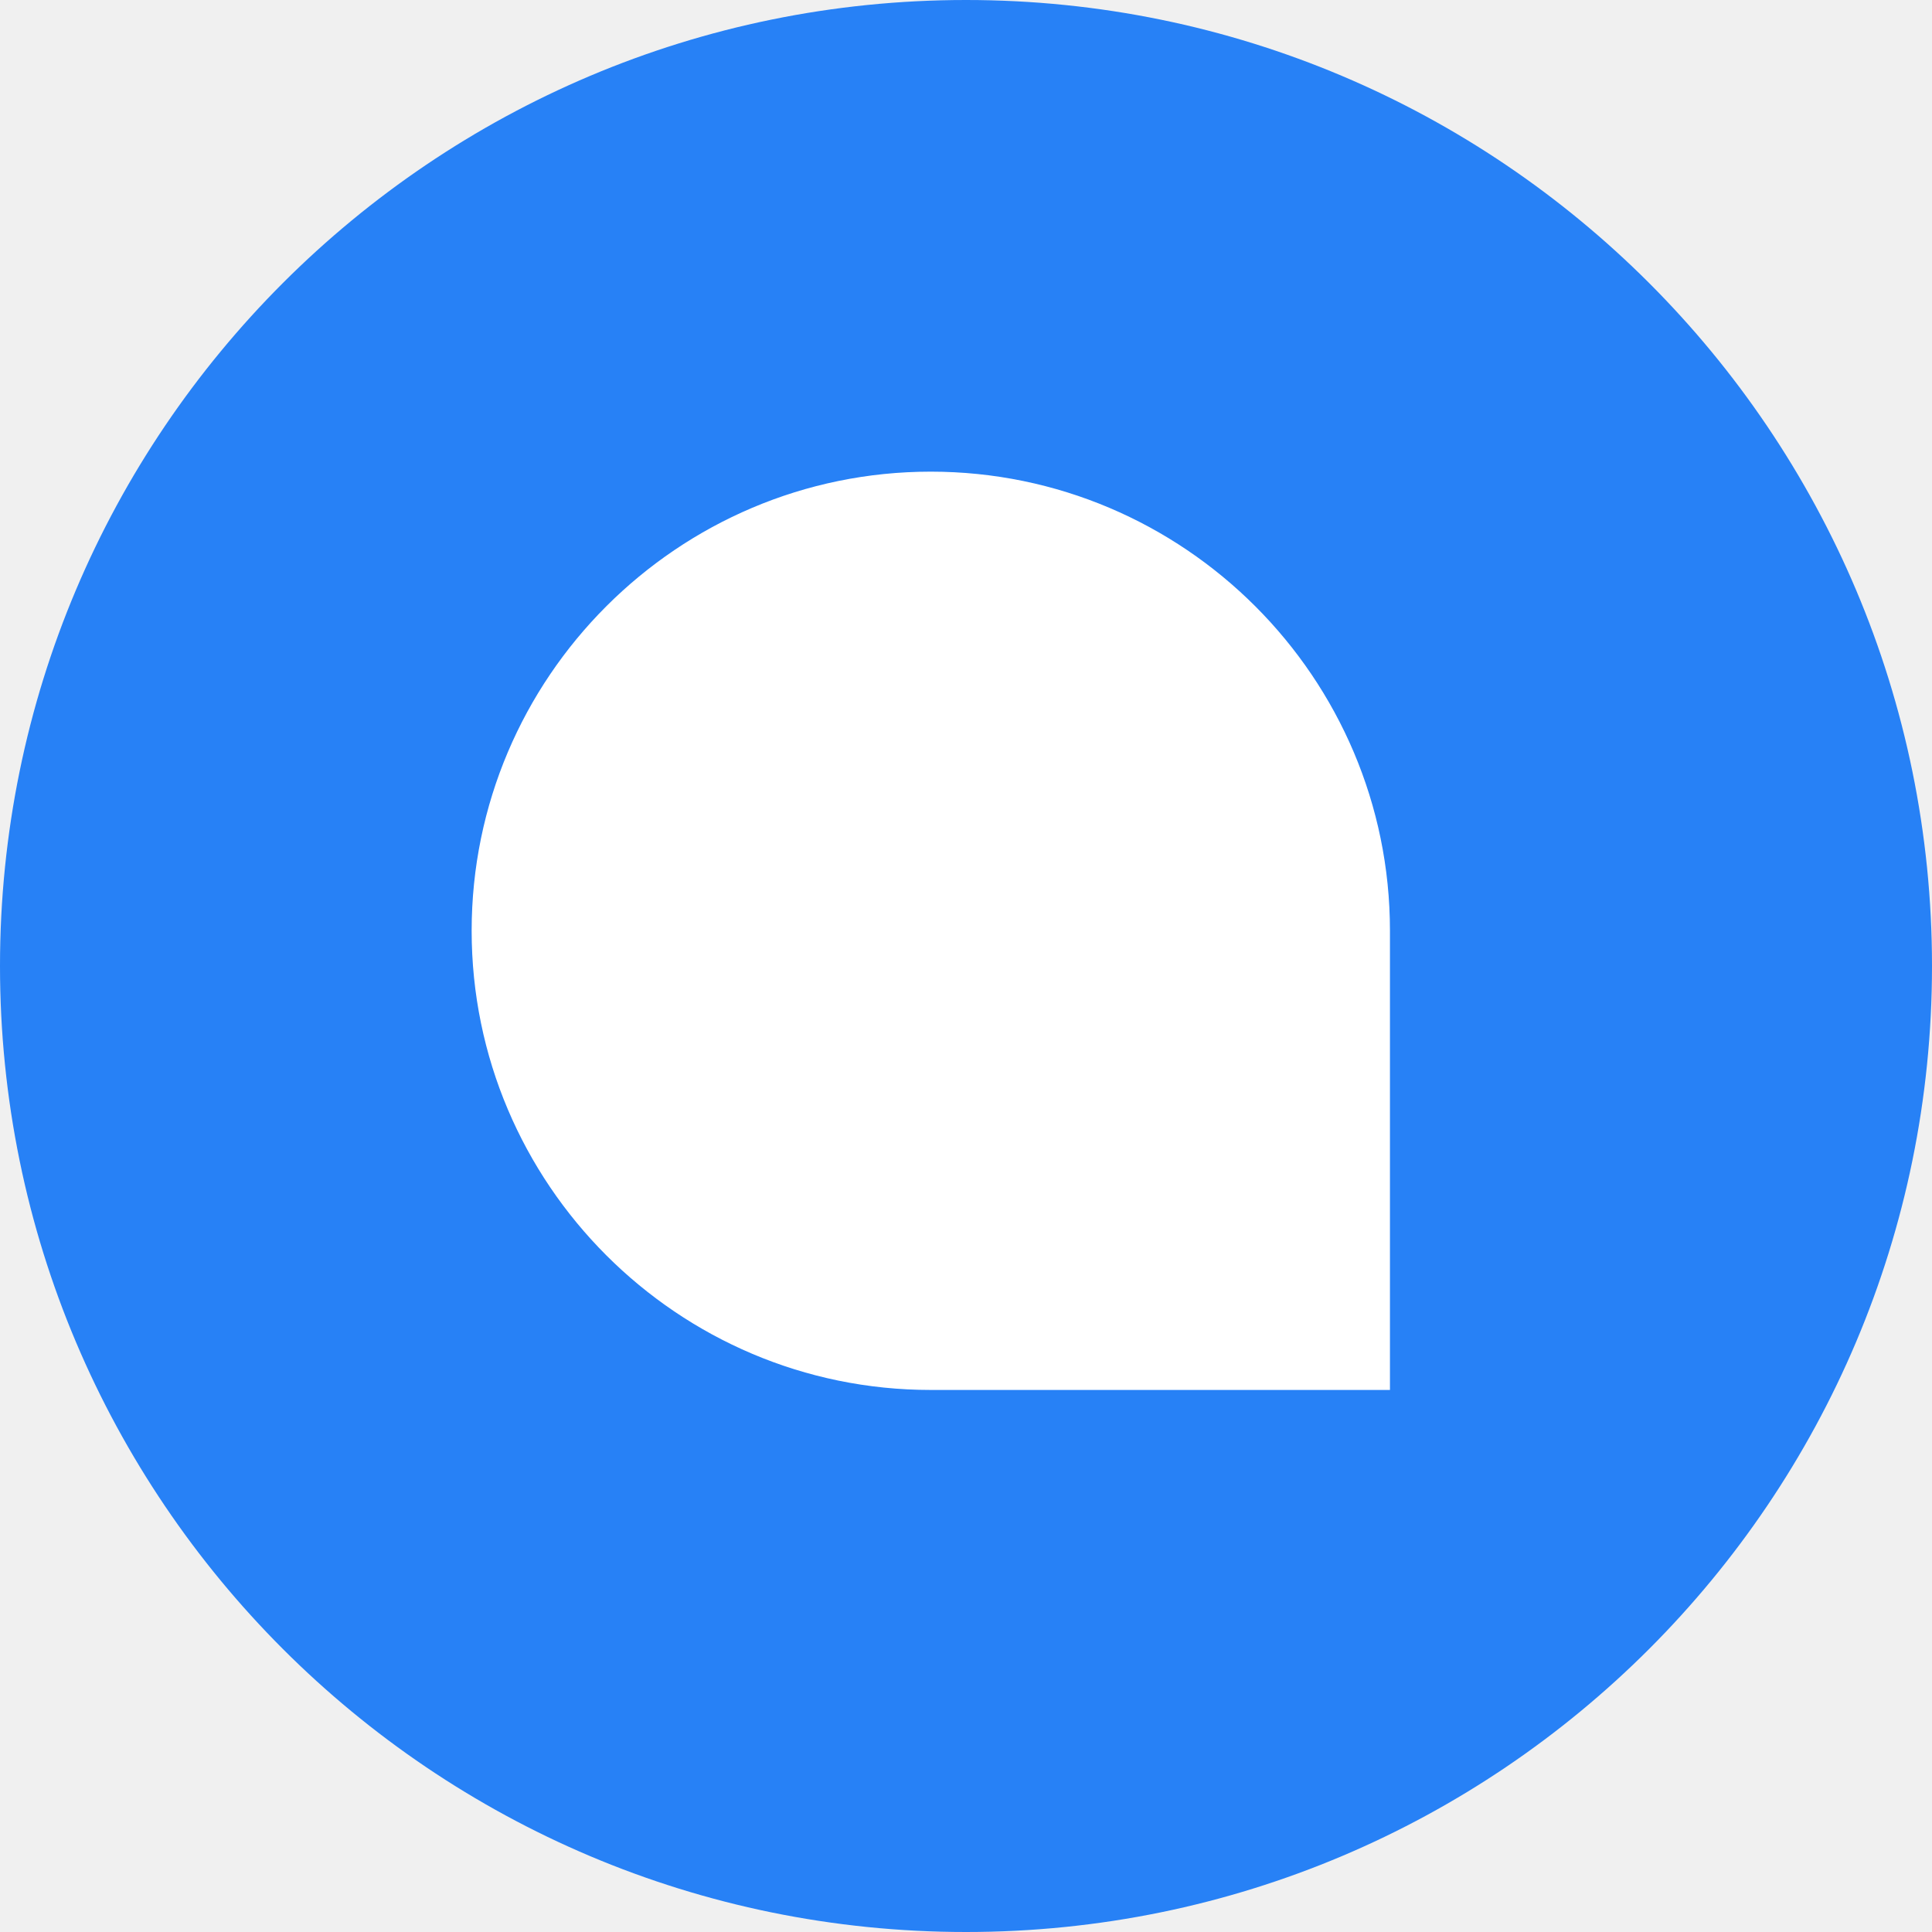
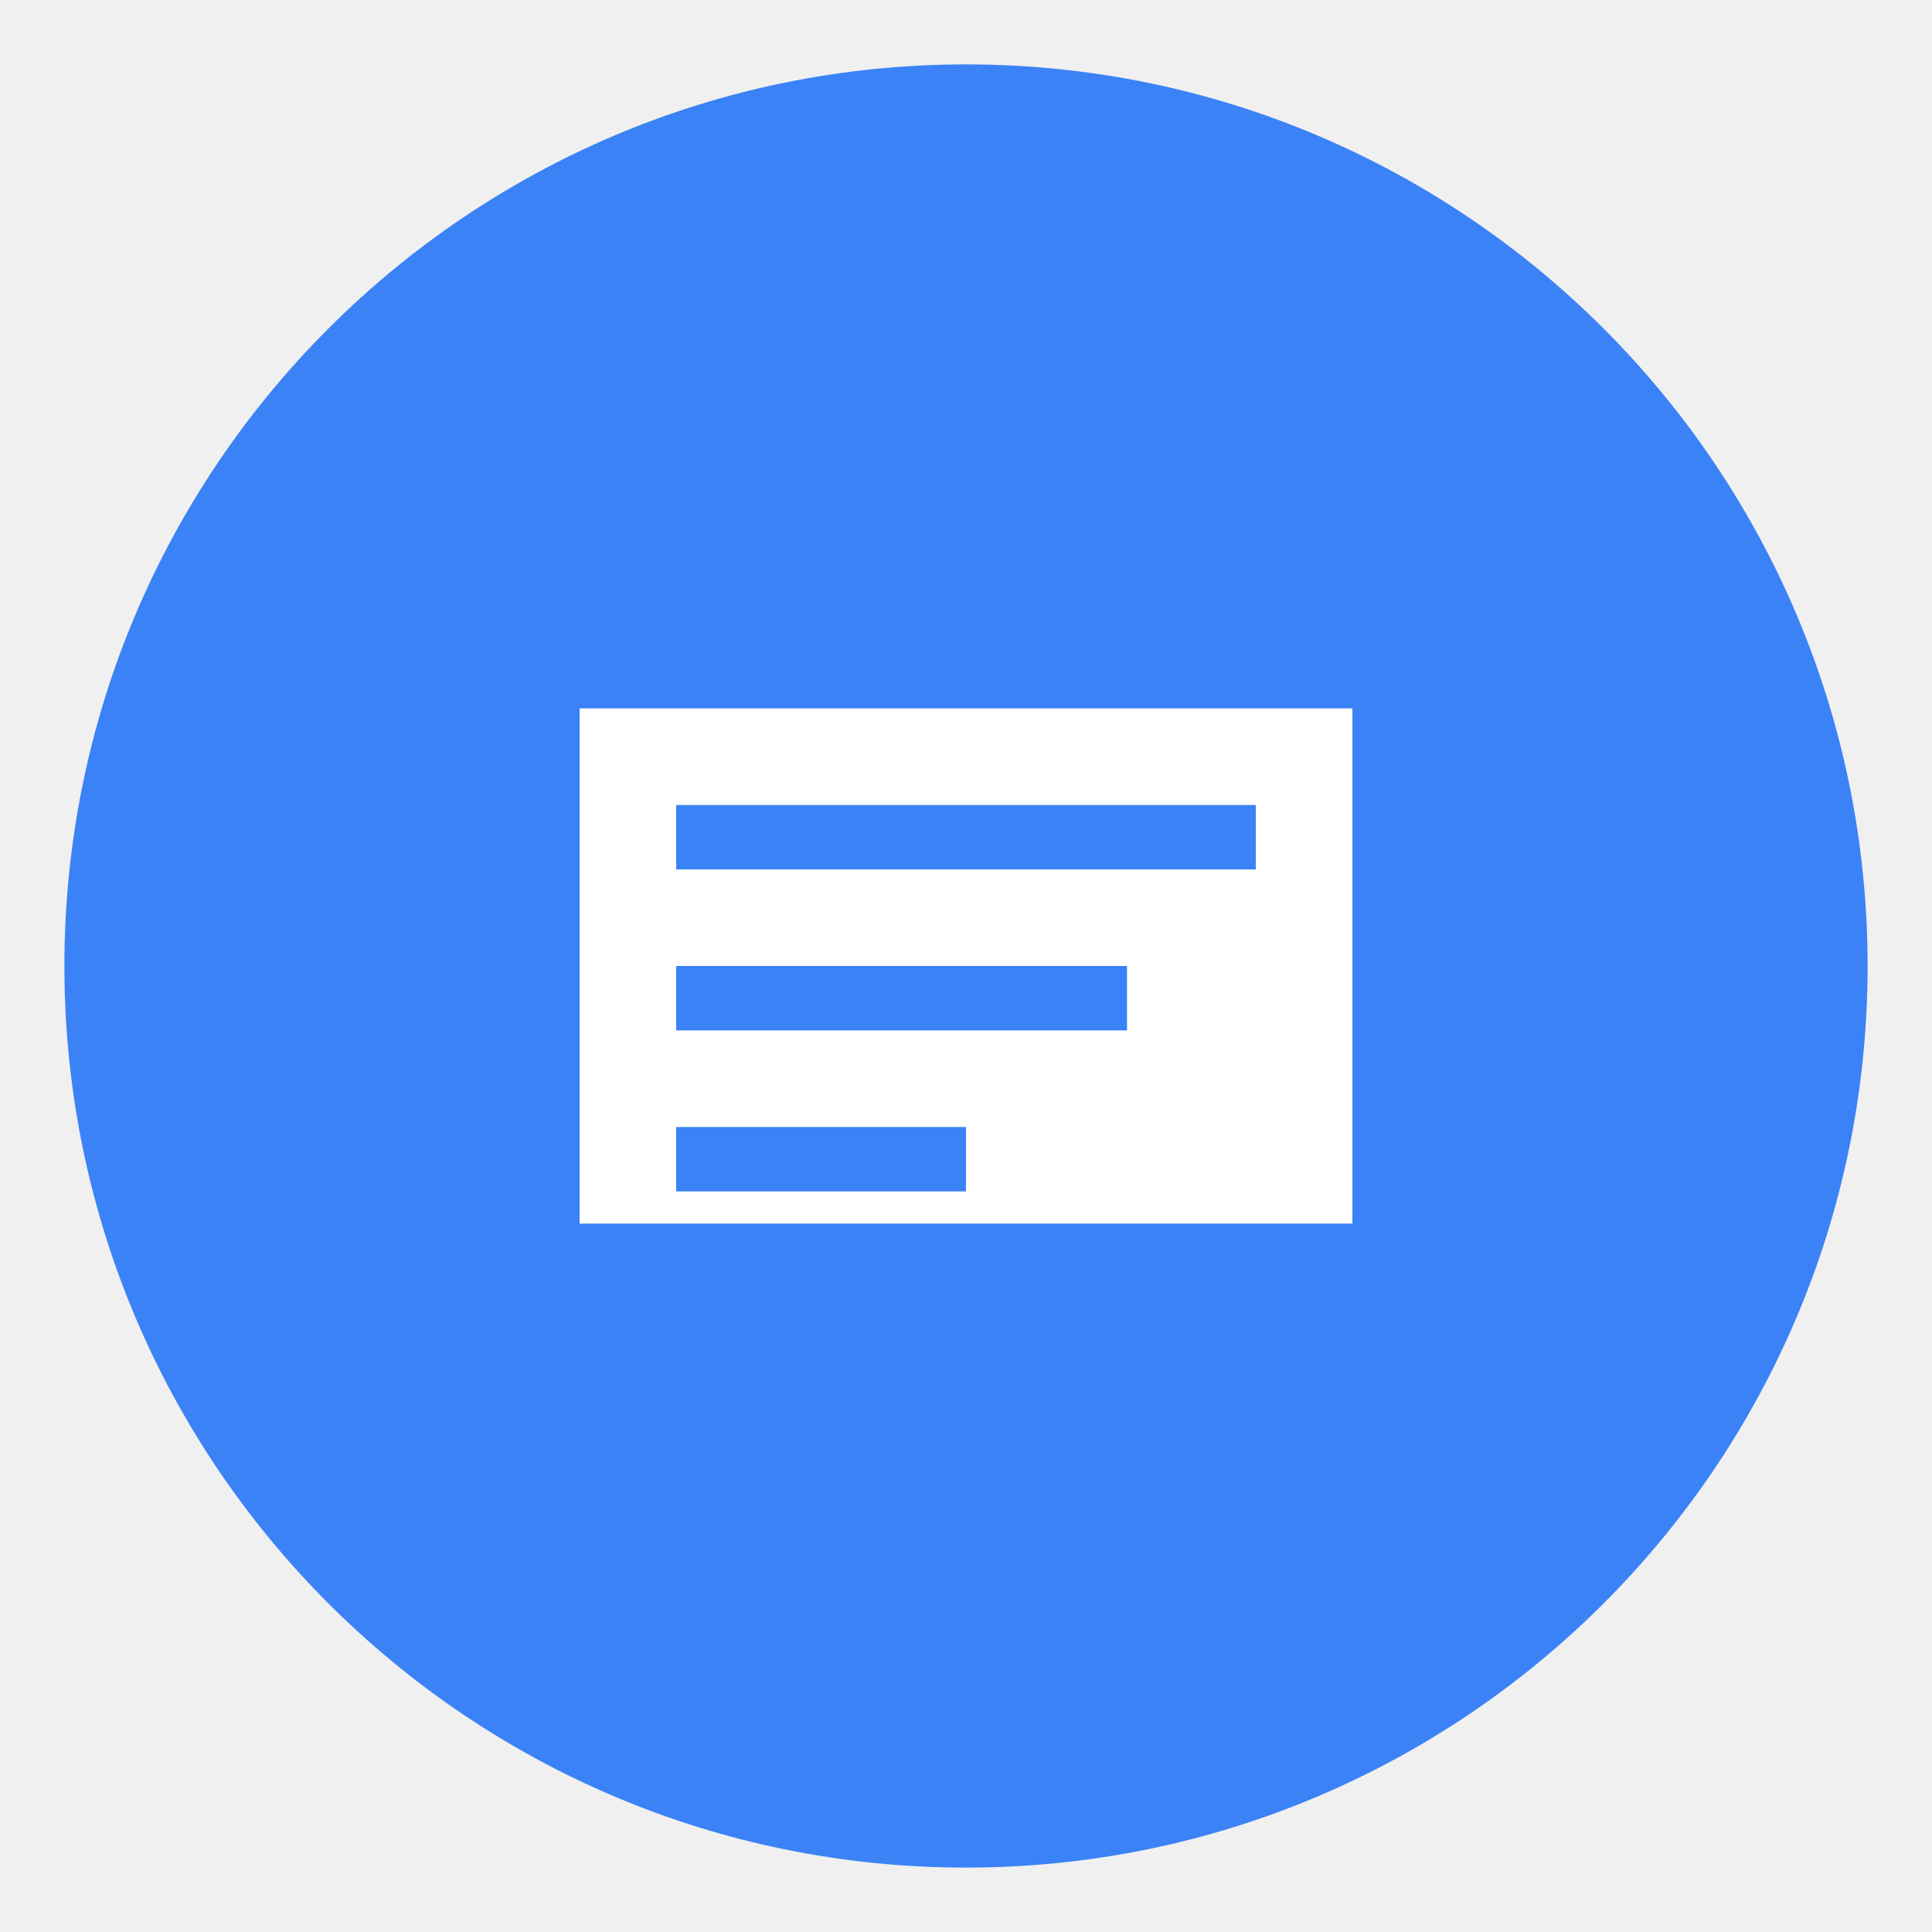
- <svg xmlns="http://www.w3.org/2000/svg" width="16" height="16" viewBox="0 0 16 16" fill="none">
-   <g clip-path="url(#woot-logo-clip-2342424e23u32098)">
-     <path d="M8 16C12.418 16 16 12.418 16 8C16 3.582 12.418 0 8 0C3.582 0 0 3.582 0 8C0 12.418 3.582 16 8 16Z" fill="#2781F6" />
-     <path d="M11.417 11.417H7.708C5.664 11.417 4 9.753 4 7.708C4 5.664 5.664 4 7.708 4C9.753 4 11.417 5.664 11.417 7.708V11.417Z" fill="white" stroke="white" stroke-width="0.188" />
-   </g>
-   <defs>
-     <clipPath id="woot-logo-clip-2342424e23u32098">
-       <rect width="16" height="16" fill="white" />
-     </clipPath>
-   </defs>
+ <svg xmlns="http://www.w3.org/2000/svg" width="60" height="60" viewBox="0 0 60 60" fill="none">
+   <circle cx="30" cy="30" r="28" fill="#3B82F6" />
+   <path d="M18 22 L42 22 L42 38 L18 38 Z" fill="white" />
+   <path d="M21 26 L39 26" stroke="#3B82F6" stroke-width="2" />
+   <path d="M21 31 L35 31" stroke="#3B82F6" stroke-width="2" />
+   <path d="M21 36 L30 36" stroke="#3B82F6" stroke-width="2" />
</svg>
